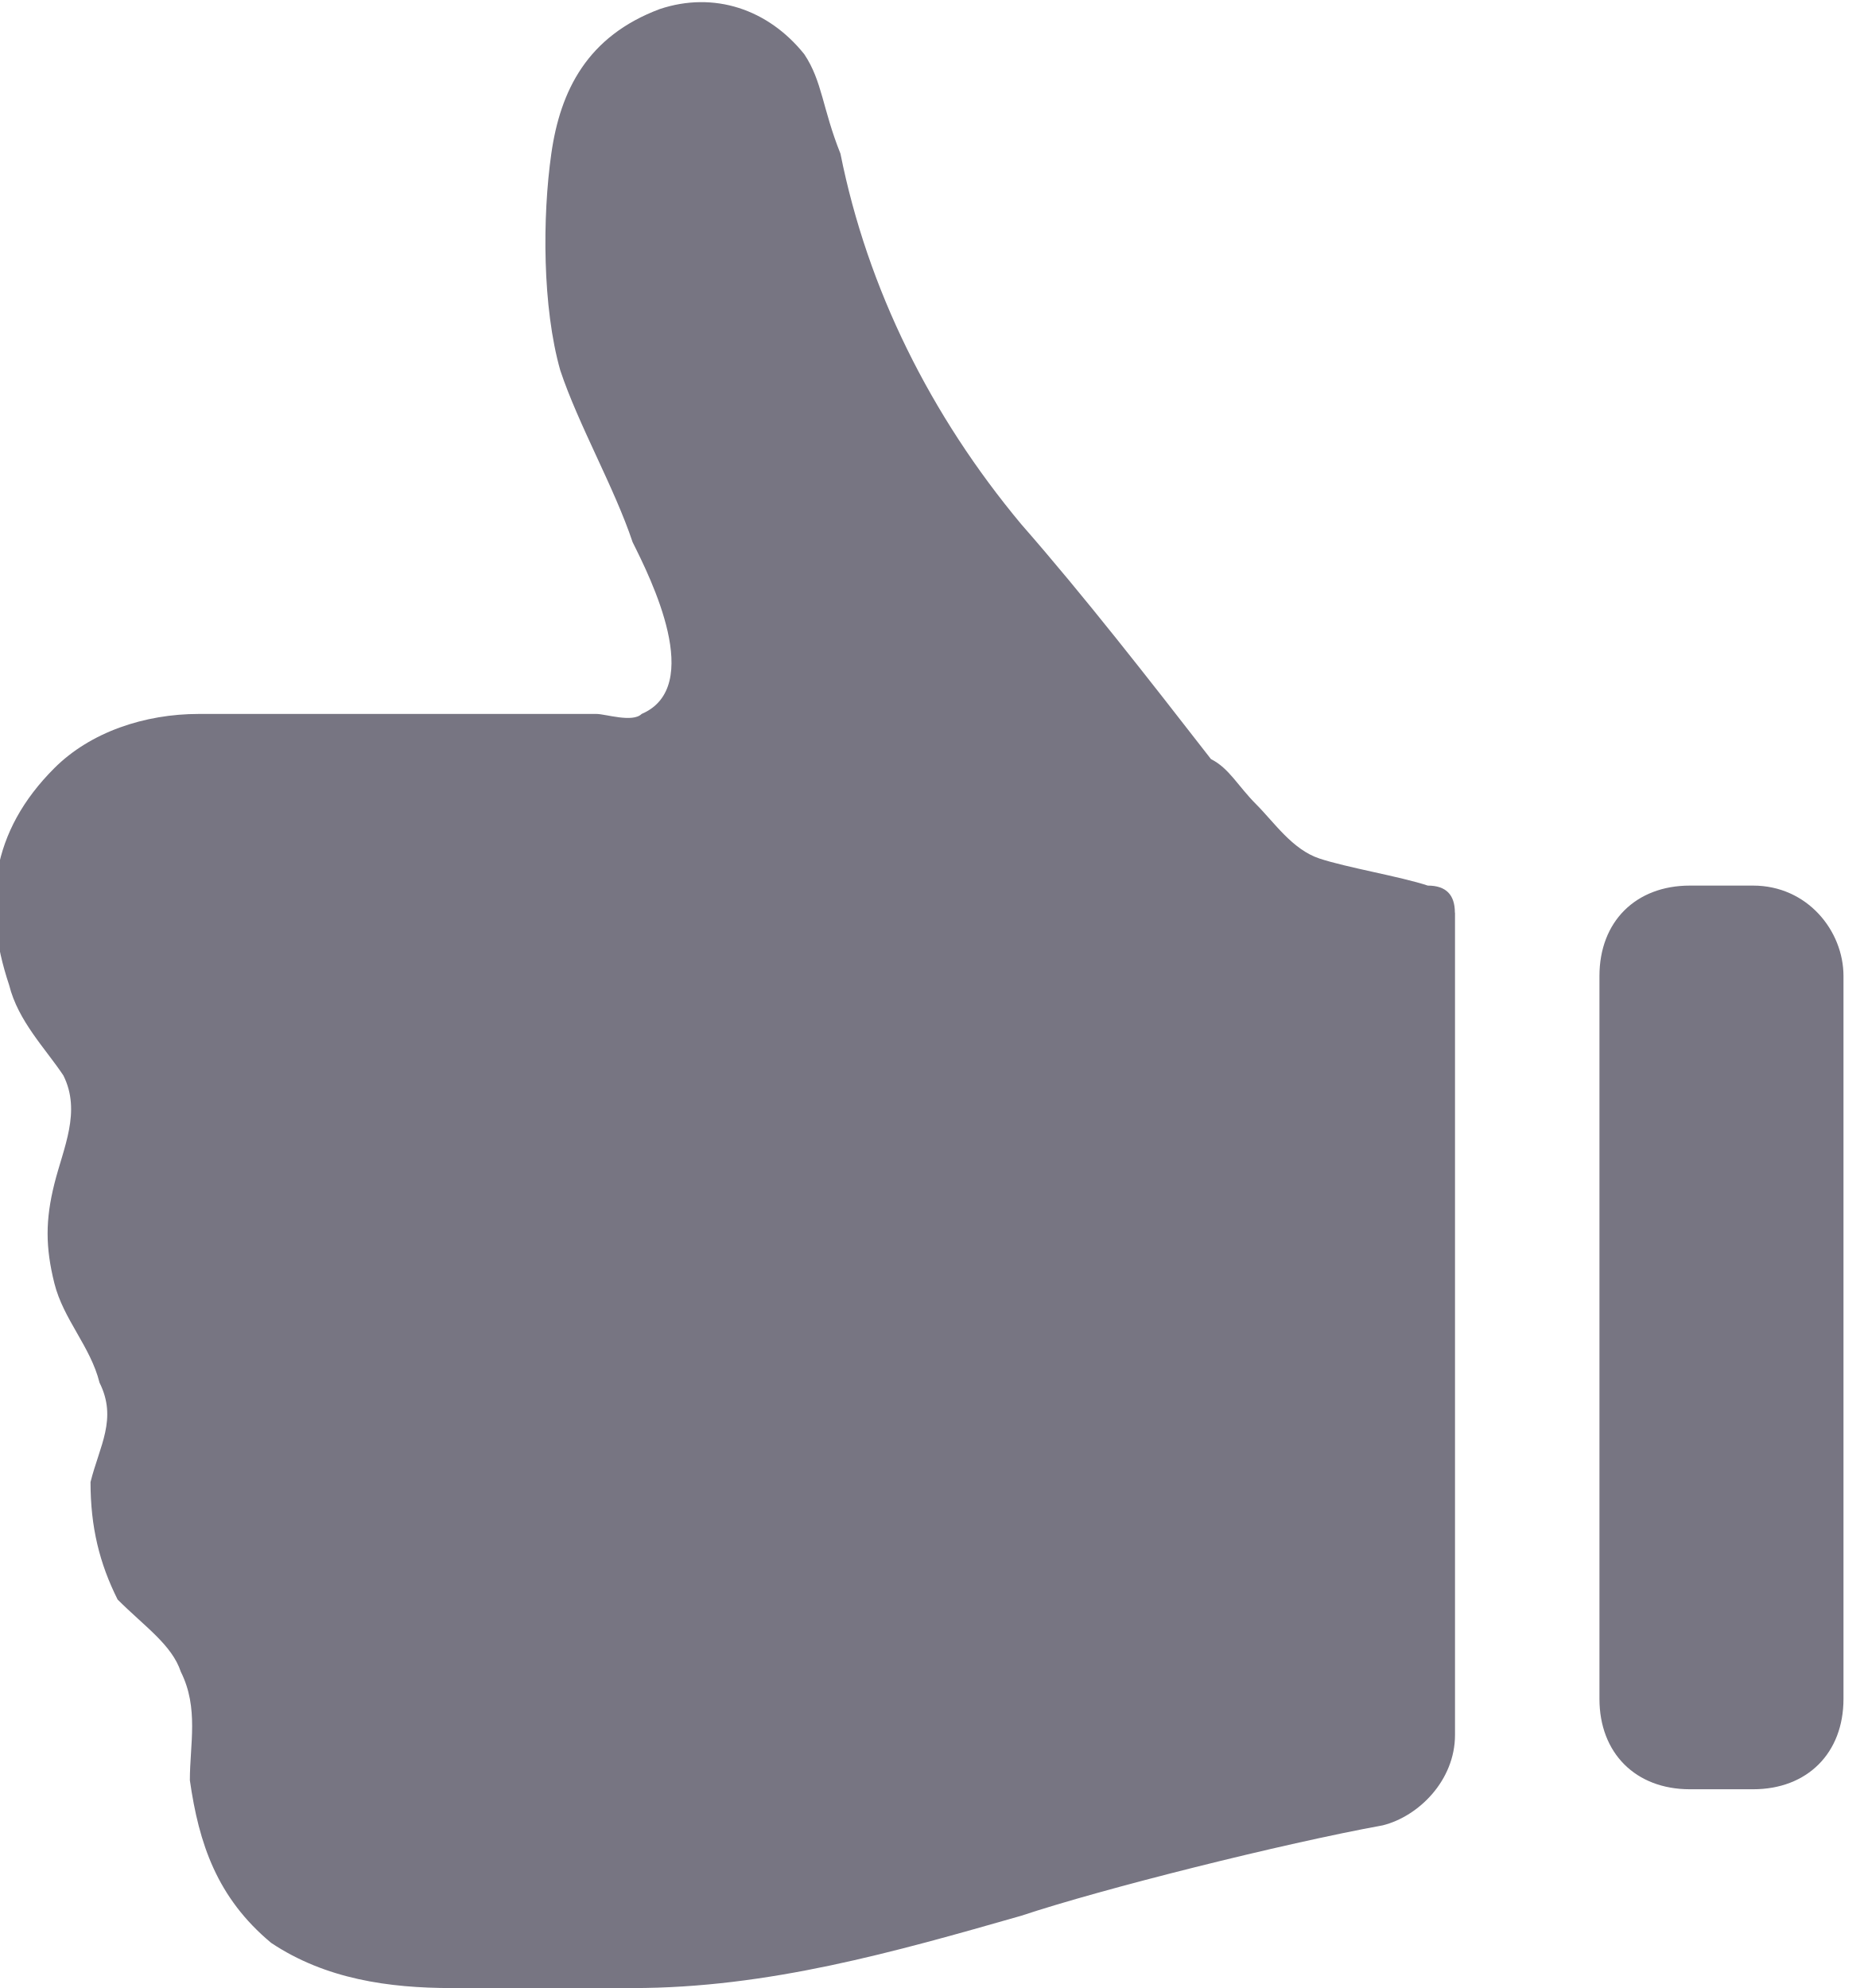
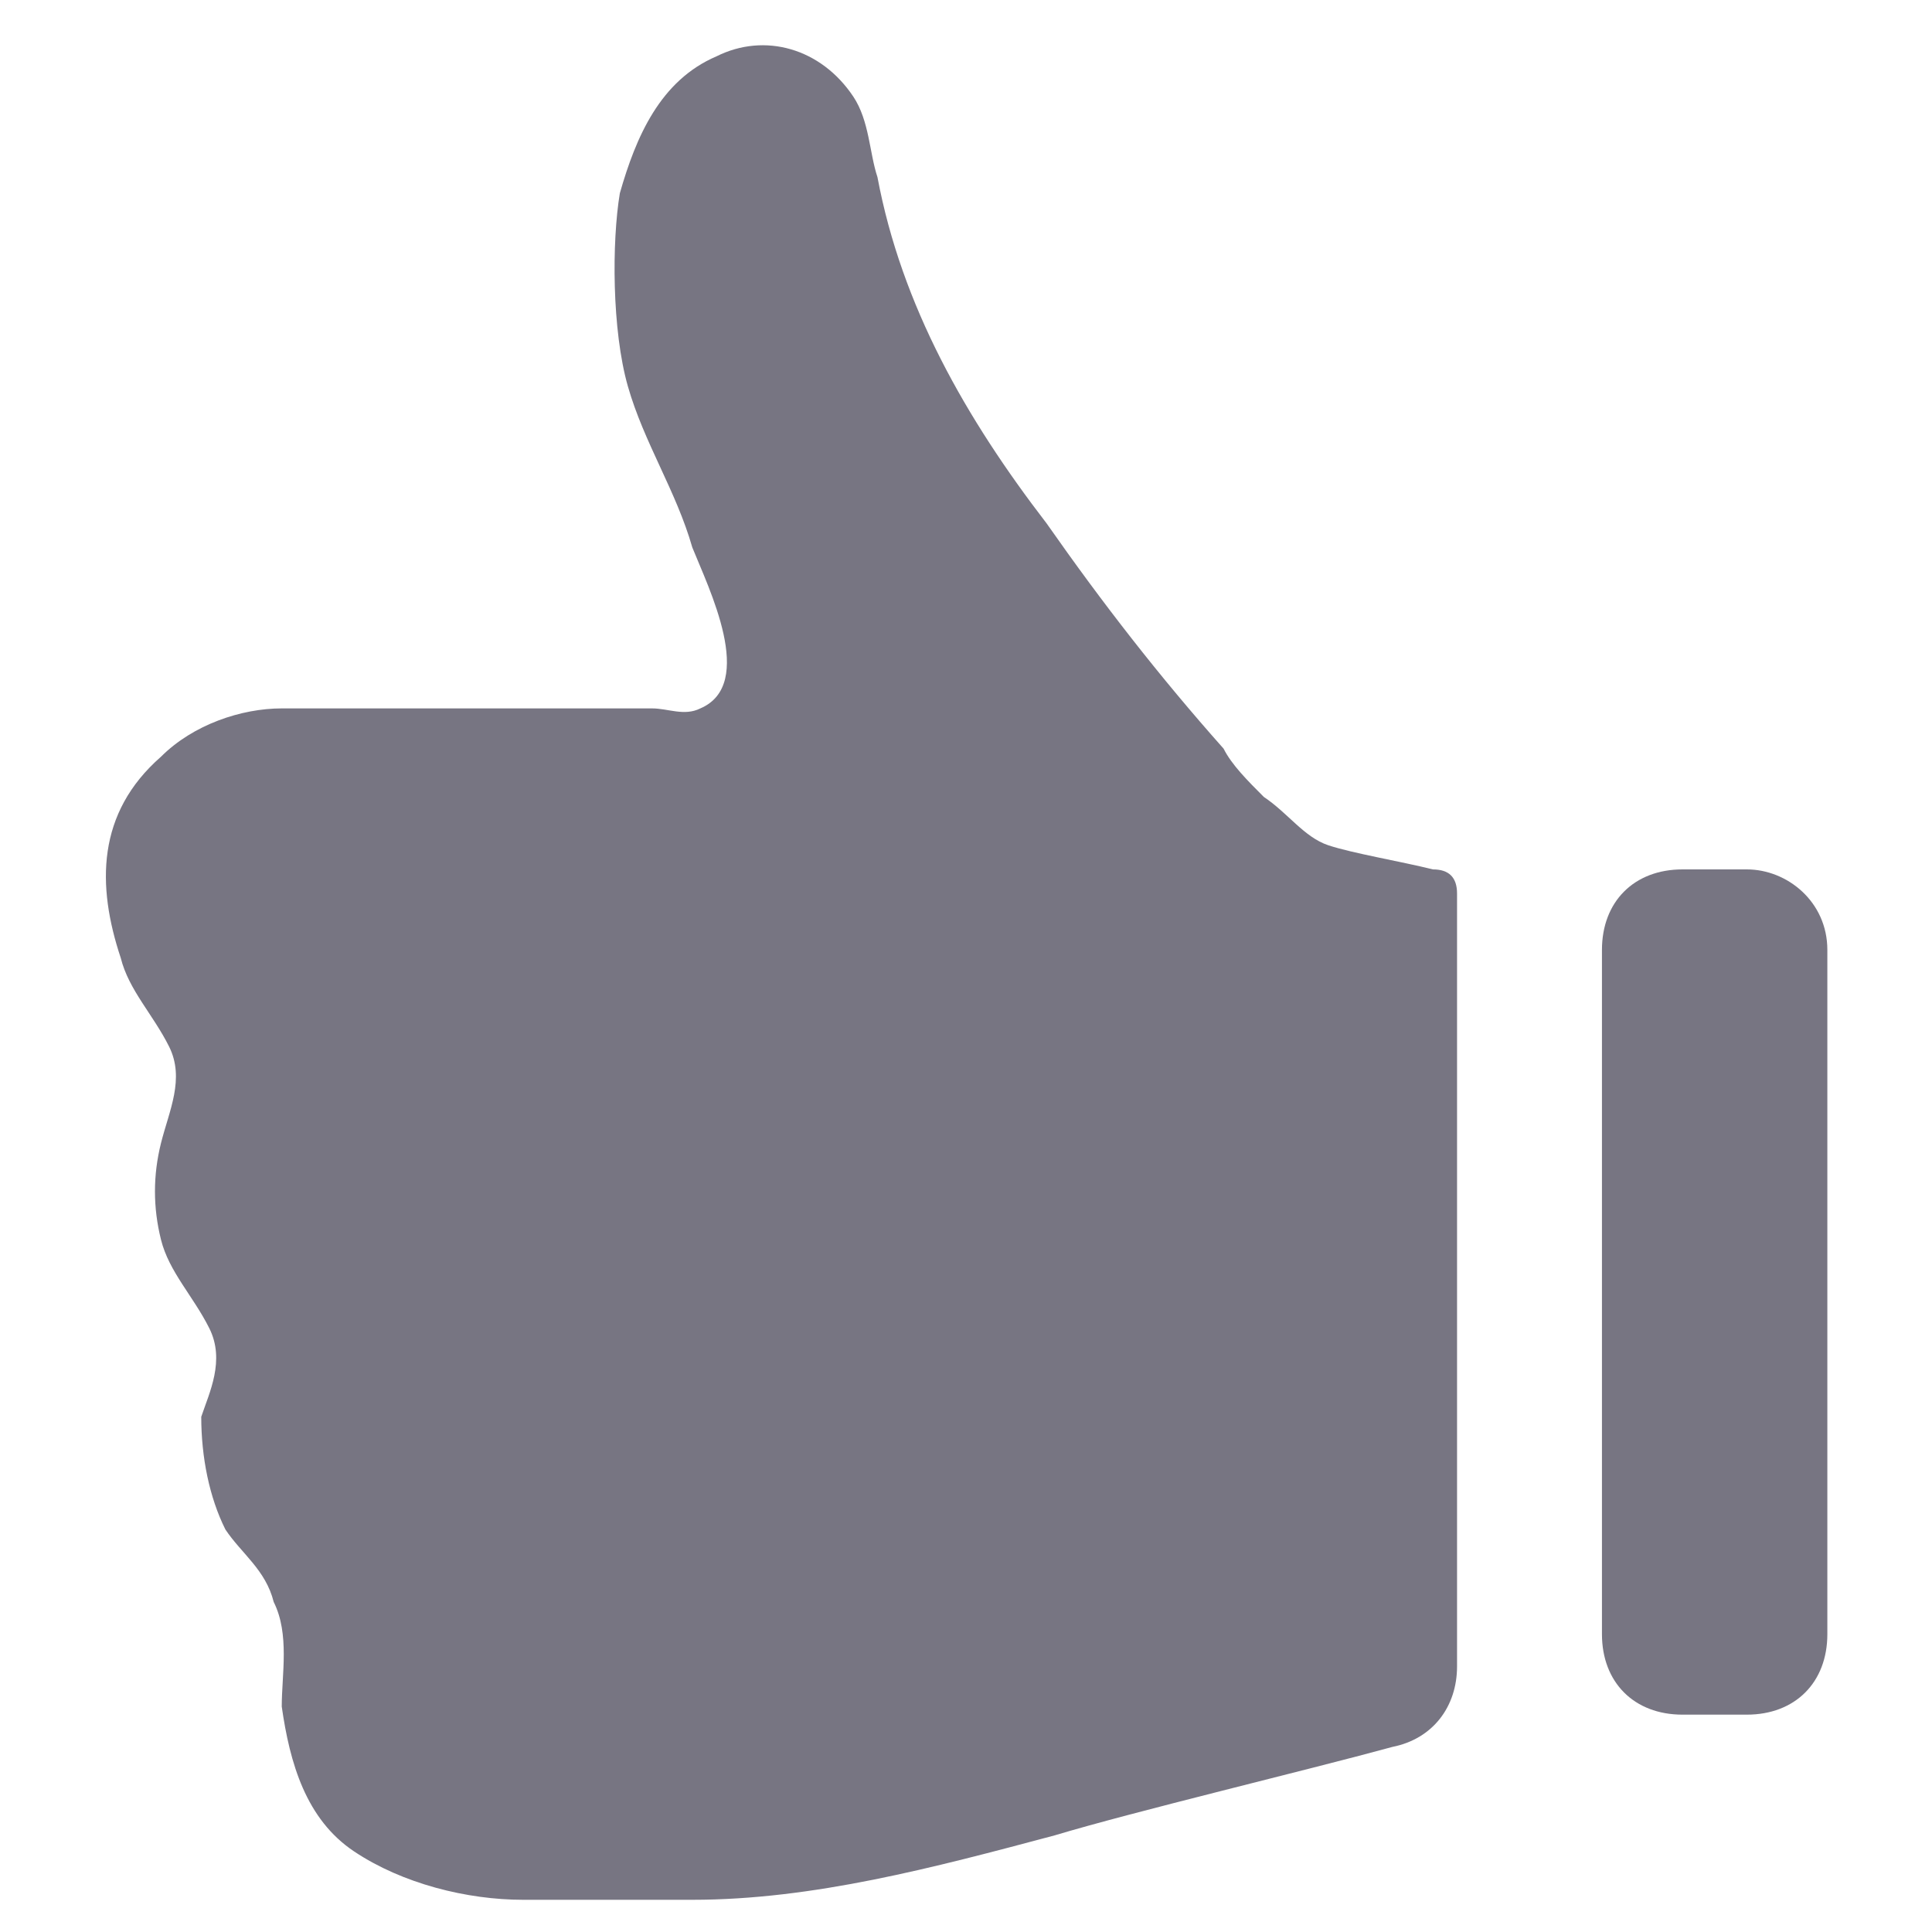
- <svg xmlns="http://www.w3.org/2000/svg" version="1.1" width="30" height="32" viewBox="0 0 30 32">
-   <path fill="#777582" d="M23.418 14.691c0-0.291-0.145-0.436-0.436-0.436-0.436-0.145-1.309-0.291-1.745-0.436s-0.727-0.582-1.018-0.873c-0.291-0.291-0.436-0.582-0.727-0.727-1.018-1.309-2.036-2.618-3.055-3.782-1.455-1.745-2.473-3.782-2.909-5.964 0 0 0 0 0 0-0.291-0.727-0.291-1.164-0.582-1.6-0.582-0.727-1.455-1.018-2.327-0.727-1.164 0.436-1.6 1.309-1.745 2.327s-0.145 2.473 0.145 3.491c0.291 0.873 0.873 1.891 1.164 2.764 0.291 0.582 1.164 2.327 0.145 2.764-0.145 0.145-0.582 0-0.727 0-2.182 0-4.364 0-6.4 0-0.873 0-1.745 0.291-2.327 0.873-1.018 1.018-1.164 2.182-0.727 3.491 0.145 0.582 0.582 1.018 0.873 1.455 0.291 0.582 0 1.164-0.145 1.745s-0.145 1.018 0 1.6c0.145 0.582 0.582 1.018 0.727 1.6 0.291 0.582 0 1.018-0.145 1.6 0 0.727 0.145 1.309 0.436 1.891 0.436 0.436 0.873 0.727 1.018 1.164 0.291 0.582 0.145 1.164 0.145 1.745 0.145 1.018 0.436 1.891 1.309 2.618 0.873 0.582 1.891 0.727 2.909 0.727s1.891 0 2.909 0c2.182 0 4.218-0.582 6.255-1.164 1.309-0.436 4.218-1.164 5.818-1.455 0.582-0.145 1.164-0.727 1.164-1.455 0-3.055 0-11.345 0-13.236z" />
-   <path fill="#777582" d="M28.218 14.255h-1.018c-0.873 0-1.455 0.582-1.455 1.455v11.636c0 0.873 0.582 1.455 1.455 1.455h1.018c0.873 0 1.455-0.582 1.455-1.455v-11.636c0-0.727-0.582-1.455-1.455-1.455z" />
+ <svg xmlns="http://www.w3.org/2000/svg" version="1.1" id="Ebene_1" x="0px" y="0px" viewBox="0 0 24 24" style="enable-background:new 0 0 24 24;" xml:space="preserve">
+   <style type="text/css">
+ 	.st0{fill:#777582;}
+ </style>
+   <g>
+     <path class="st0" d="M18.1,11.1c0-0.2-0.1-0.3-0.3-0.3c-0.4-0.1-1-0.2-1.3-0.3c-0.3-0.1-0.5-0.4-0.8-0.6c-0.2-0.2-0.4-0.4-0.5-0.6   c-0.8-0.9-1.5-1.8-2.2-2.8c-1-1.3-1.8-2.7-2.1-4.3c0,0,0,0,0,0c-0.1-0.3-0.1-0.7-0.3-1c-0.4-0.6-1.1-0.8-1.7-0.5   c-0.7,0.3-1,1-1.2,1.7C7.6,3,7.6,4.1,7.8,4.8c0.2,0.7,0.6,1.3,0.8,2c0.2,0.5,0.8,1.7,0.1,2c-0.2,0.1-0.4,0-0.6,0   c-1.5,0-3.1,0-4.6,0C3,8.8,2.4,9,2,9.4c-0.8,0.7-0.8,1.6-0.5,2.5c0.1,0.4,0.4,0.7,0.6,1.1c0.2,0.4,0,0.8-0.1,1.2   c-0.1,0.4-0.1,0.8,0,1.2c0.1,0.4,0.4,0.7,0.6,1.1c0.2,0.4,0,0.8-0.1,1.1c0,0.5,0.1,1,0.3,1.4c0.2,0.3,0.5,0.5,0.6,0.9   c0.2,0.4,0.1,0.9,0.1,1.3c0.1,0.7,0.3,1.4,0.9,1.8c0.6,0.4,1.4,0.6,2.1,0.6c0.7,0,1.4,0,2.1,0c1.5,0,3-0.4,4.5-0.8   c1-0.3,3.1-0.8,4.2-1.1c0.5-0.1,0.8-0.5,0.8-1C18.1,18.4,18.1,12.5,18.1,11.1z" />
+     <path class="st0" d="M21.7,10.8h-0.8c-0.6,0-1,0.4-1,1v8.5c0,0.6,0.4,1,1,1h0.8c0.6,0,1-0.4,1-1v-8.5   C22.7,11.2,22.2,10.8,21.7,10.8z" />
+   </g>
</svg>
